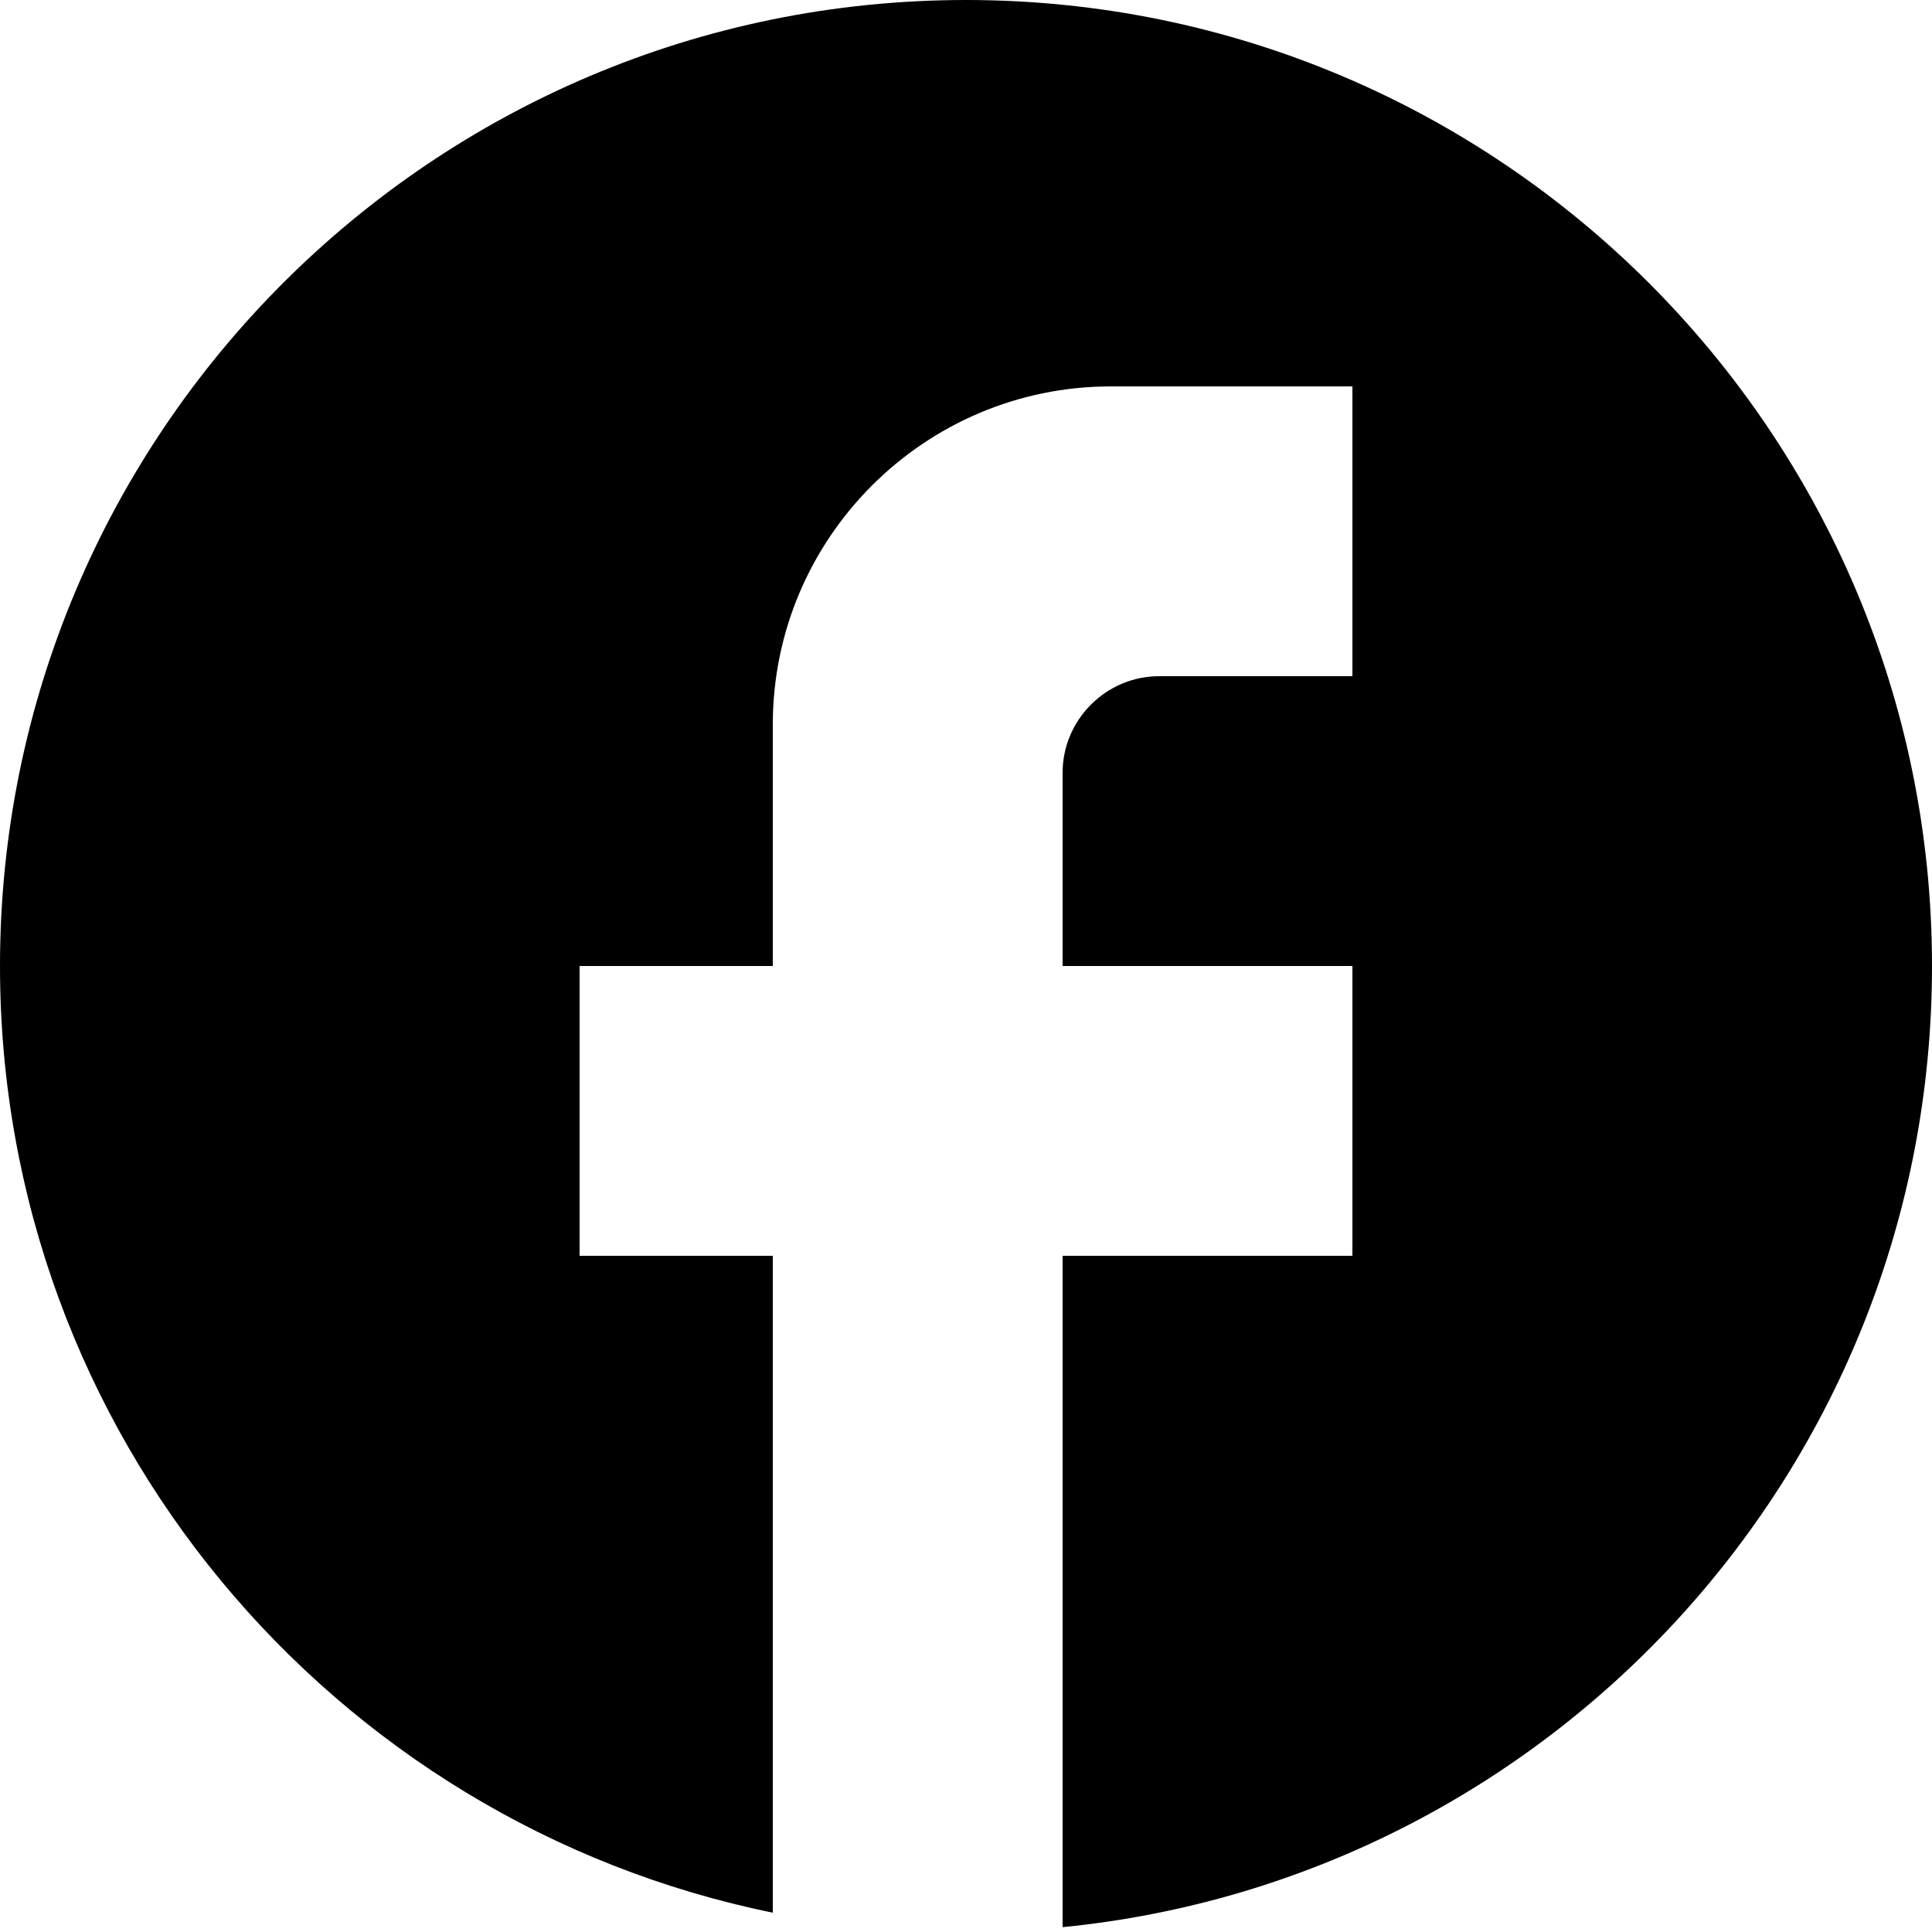
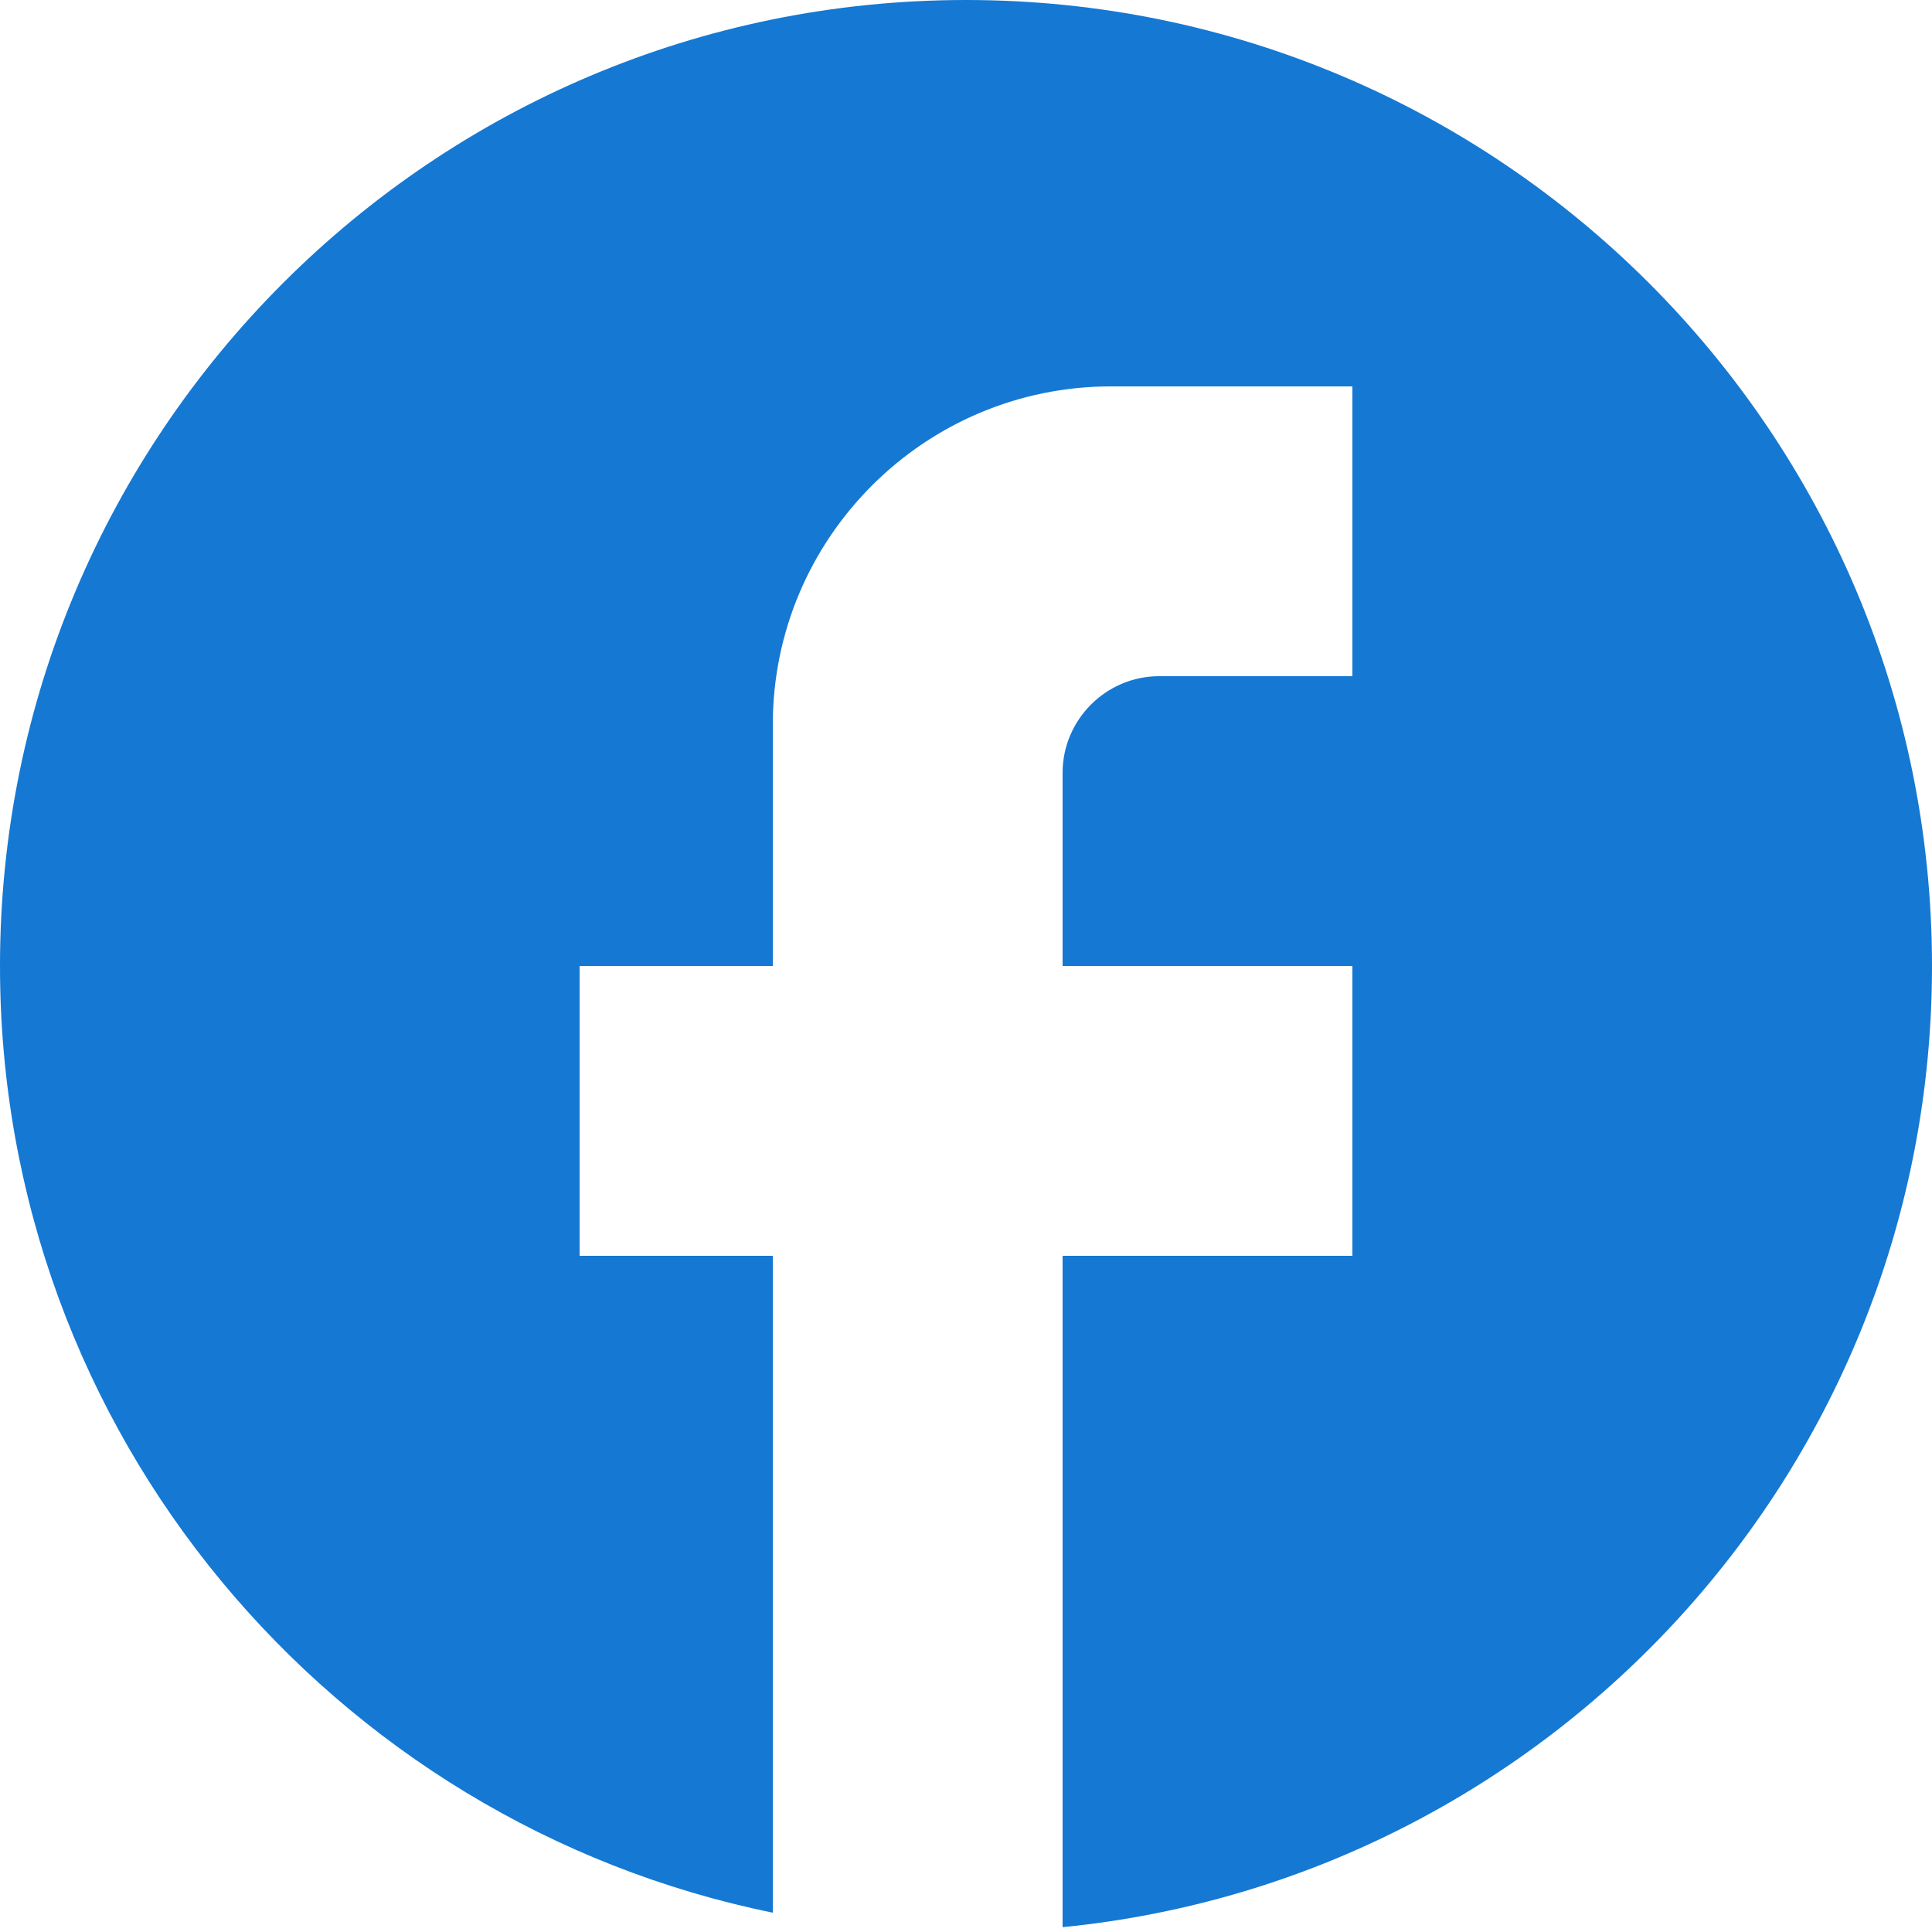
<svg xmlns="http://www.w3.org/2000/svg" width="20" height="20" viewBox="0 0 20 20" fill="none">
-   <path d="M20 10C20 4.48 15.52 0 10 0C4.48 0 0 4.48 0 10C0 14.84 3.44 18.87 8 19.8V13H6V10H8V7.5C8 5.57 9.57 4 11.5 4H14V7H12C11.45 7 11 7.45 11 8V10H14V13H11V19.95C16.05 19.45 20 15.19 20 10Z" fill="black" />
+   <path d="M20 10C20 4.48 15.52 0 10 0C4.48 0 0 4.48 0 10C0 14.84 3.44 18.87 8 19.8V13H6V10H8V7.5C8 5.57 9.57 4 11.5 4H14V7H12C11.45 7 11 7.45 11 8V10H14V13H11V19.95C16.05 19.45 20 15.19 20 10Z" fill="#1578D3" />
</svg>
